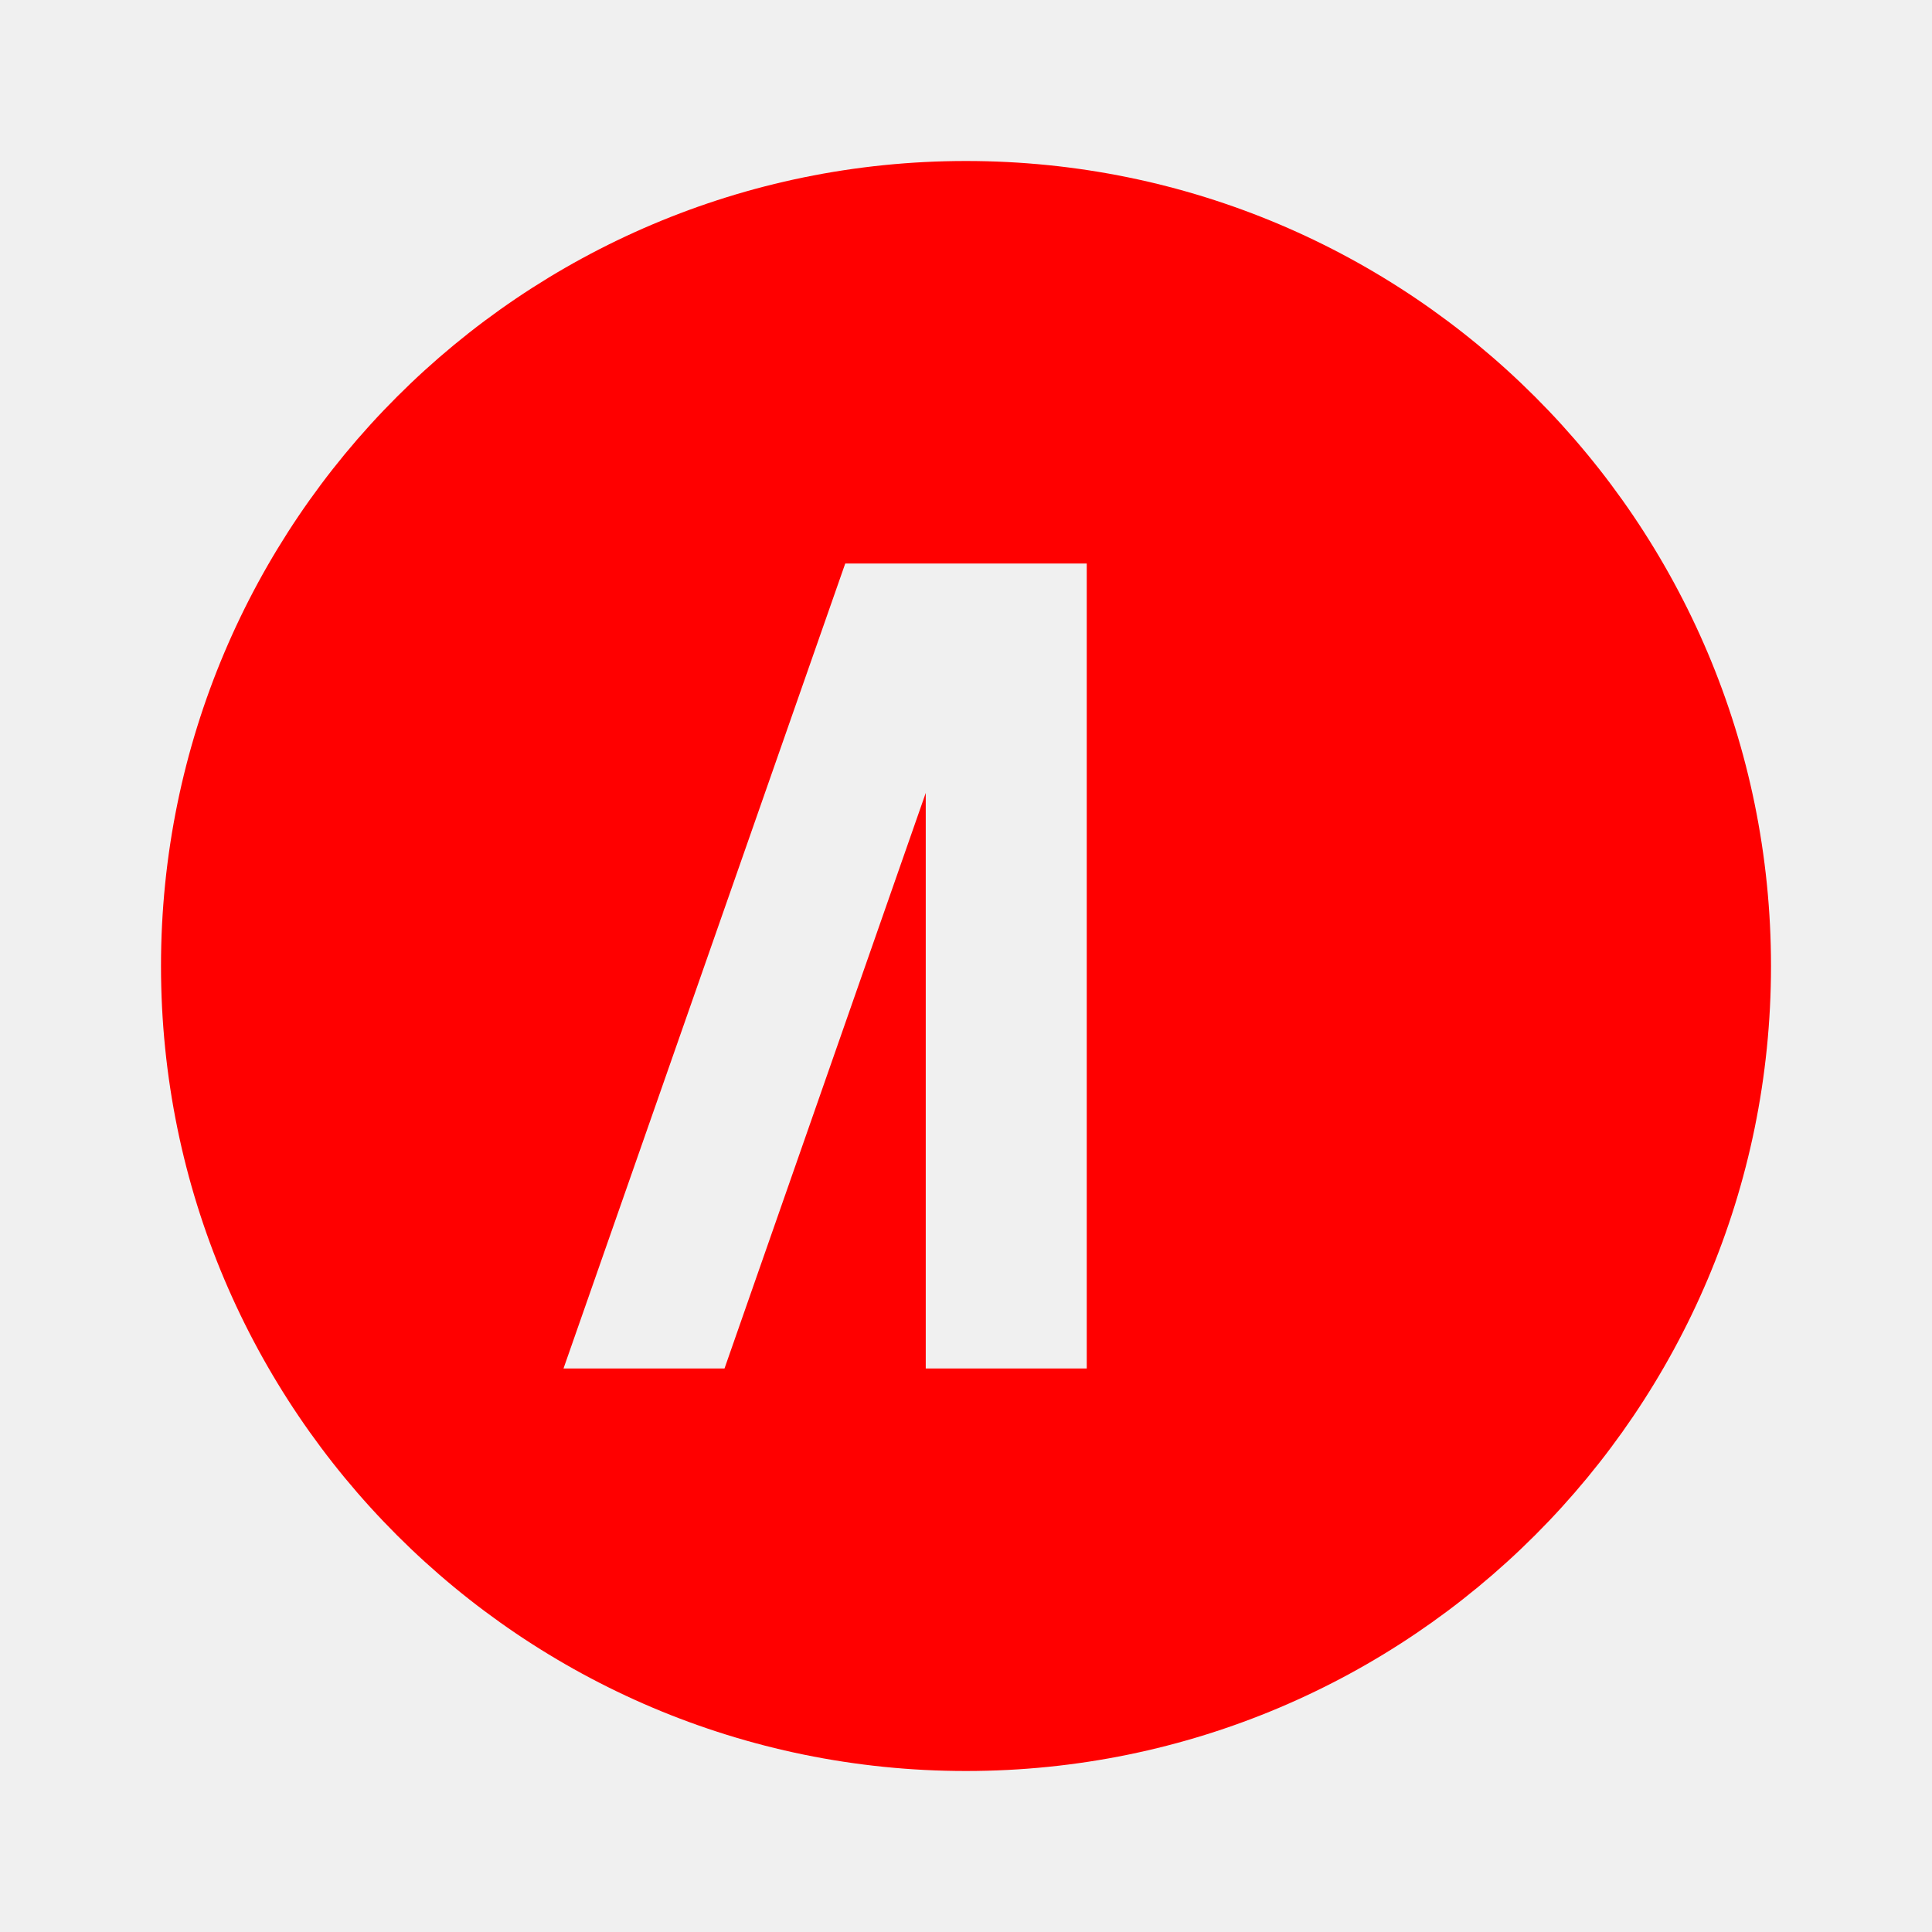
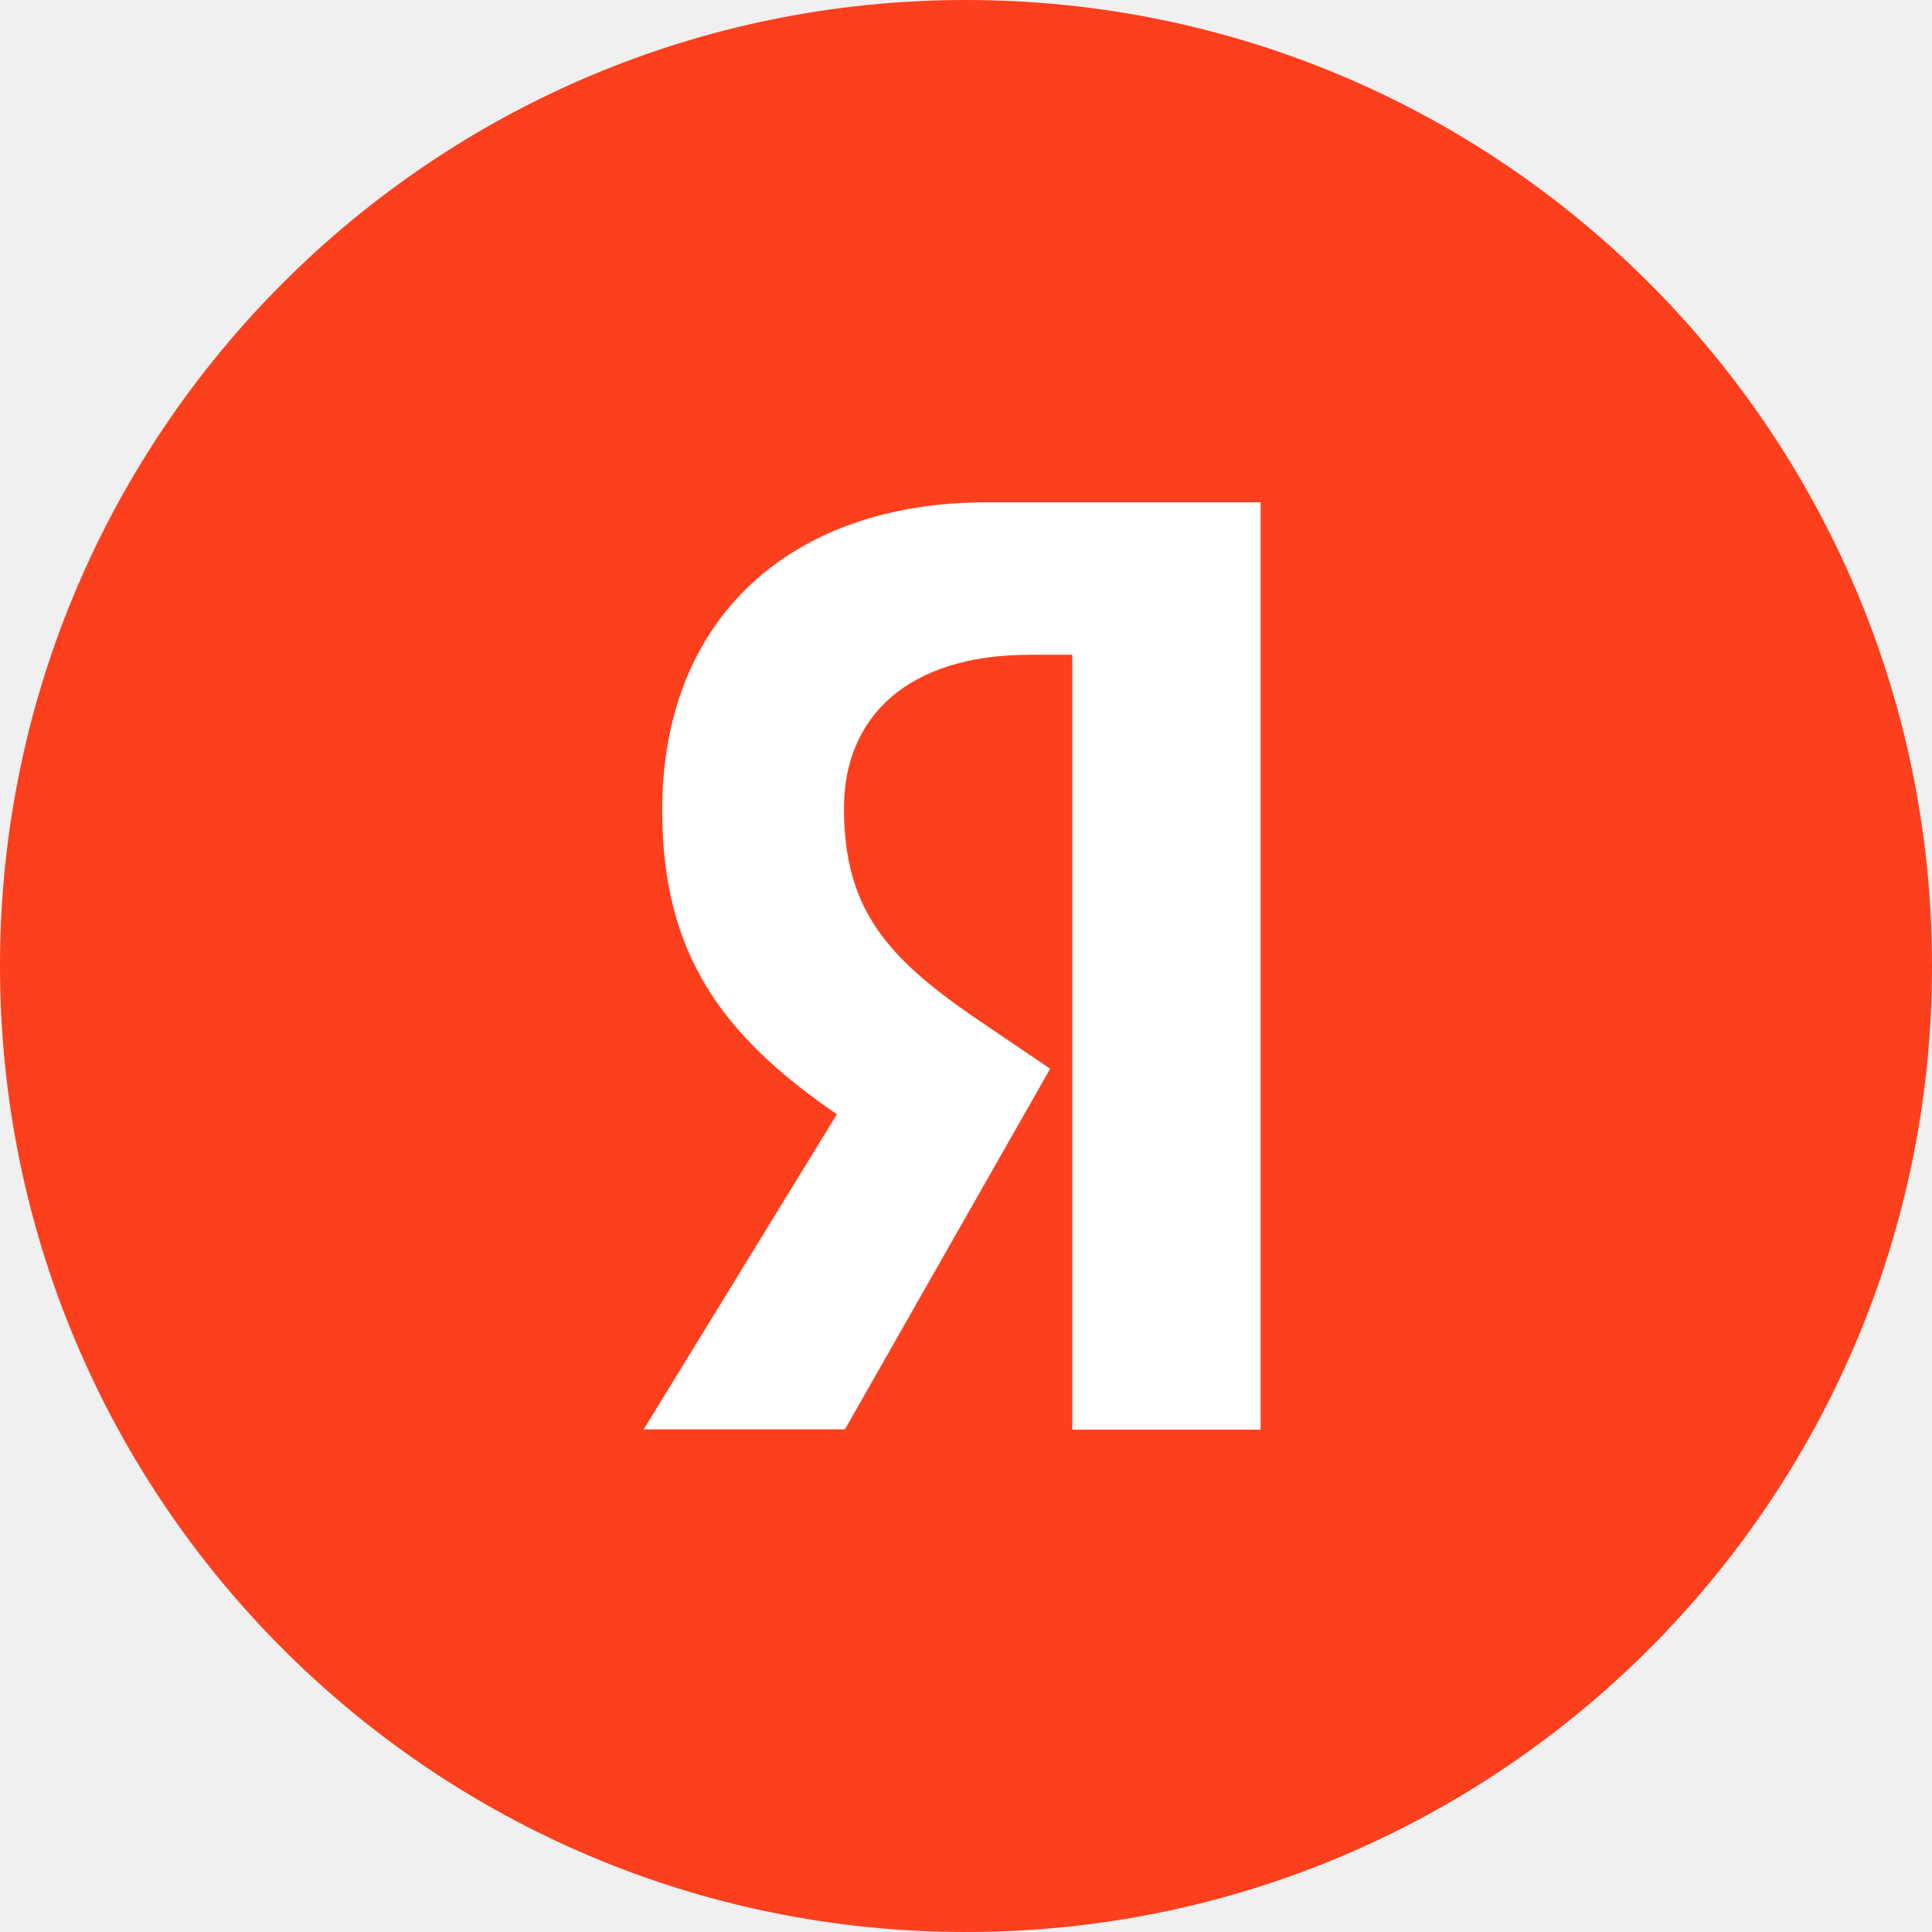
- <svg xmlns="http://www.w3.org/2000/svg" viewBox="0 0 24 24" fill="#FF0000">
-   <path d="M12 2C6.48 2 2 6.48 2 12s4.48 10 10 10 10-4.48 10-10S17.52 2 12 2zm1.5 15h-2V9.85L9 17H7l3.5-10h3v10z" />
+ <svg xmlns="http://www.w3.org/2000/svg" viewBox="0 0 24 24">
+   <circle cx="12" cy="12" r="12" fill="#FC3F1D" />
+   <path fill="#fff" d="M13.32 17.76h2.34V6.24h-3.404c-2.424 0-4.03 1.43-4.03 3.826 0 1.784.744 2.798 2.17 3.776l-2.4 3.914h2.5l2.55-4.48-.866-.586c-1.134-.77-1.696-1.368-1.696-2.65 0-1.136.794-1.906 2.306-1.906h.53v9.622z" />
</svg>
